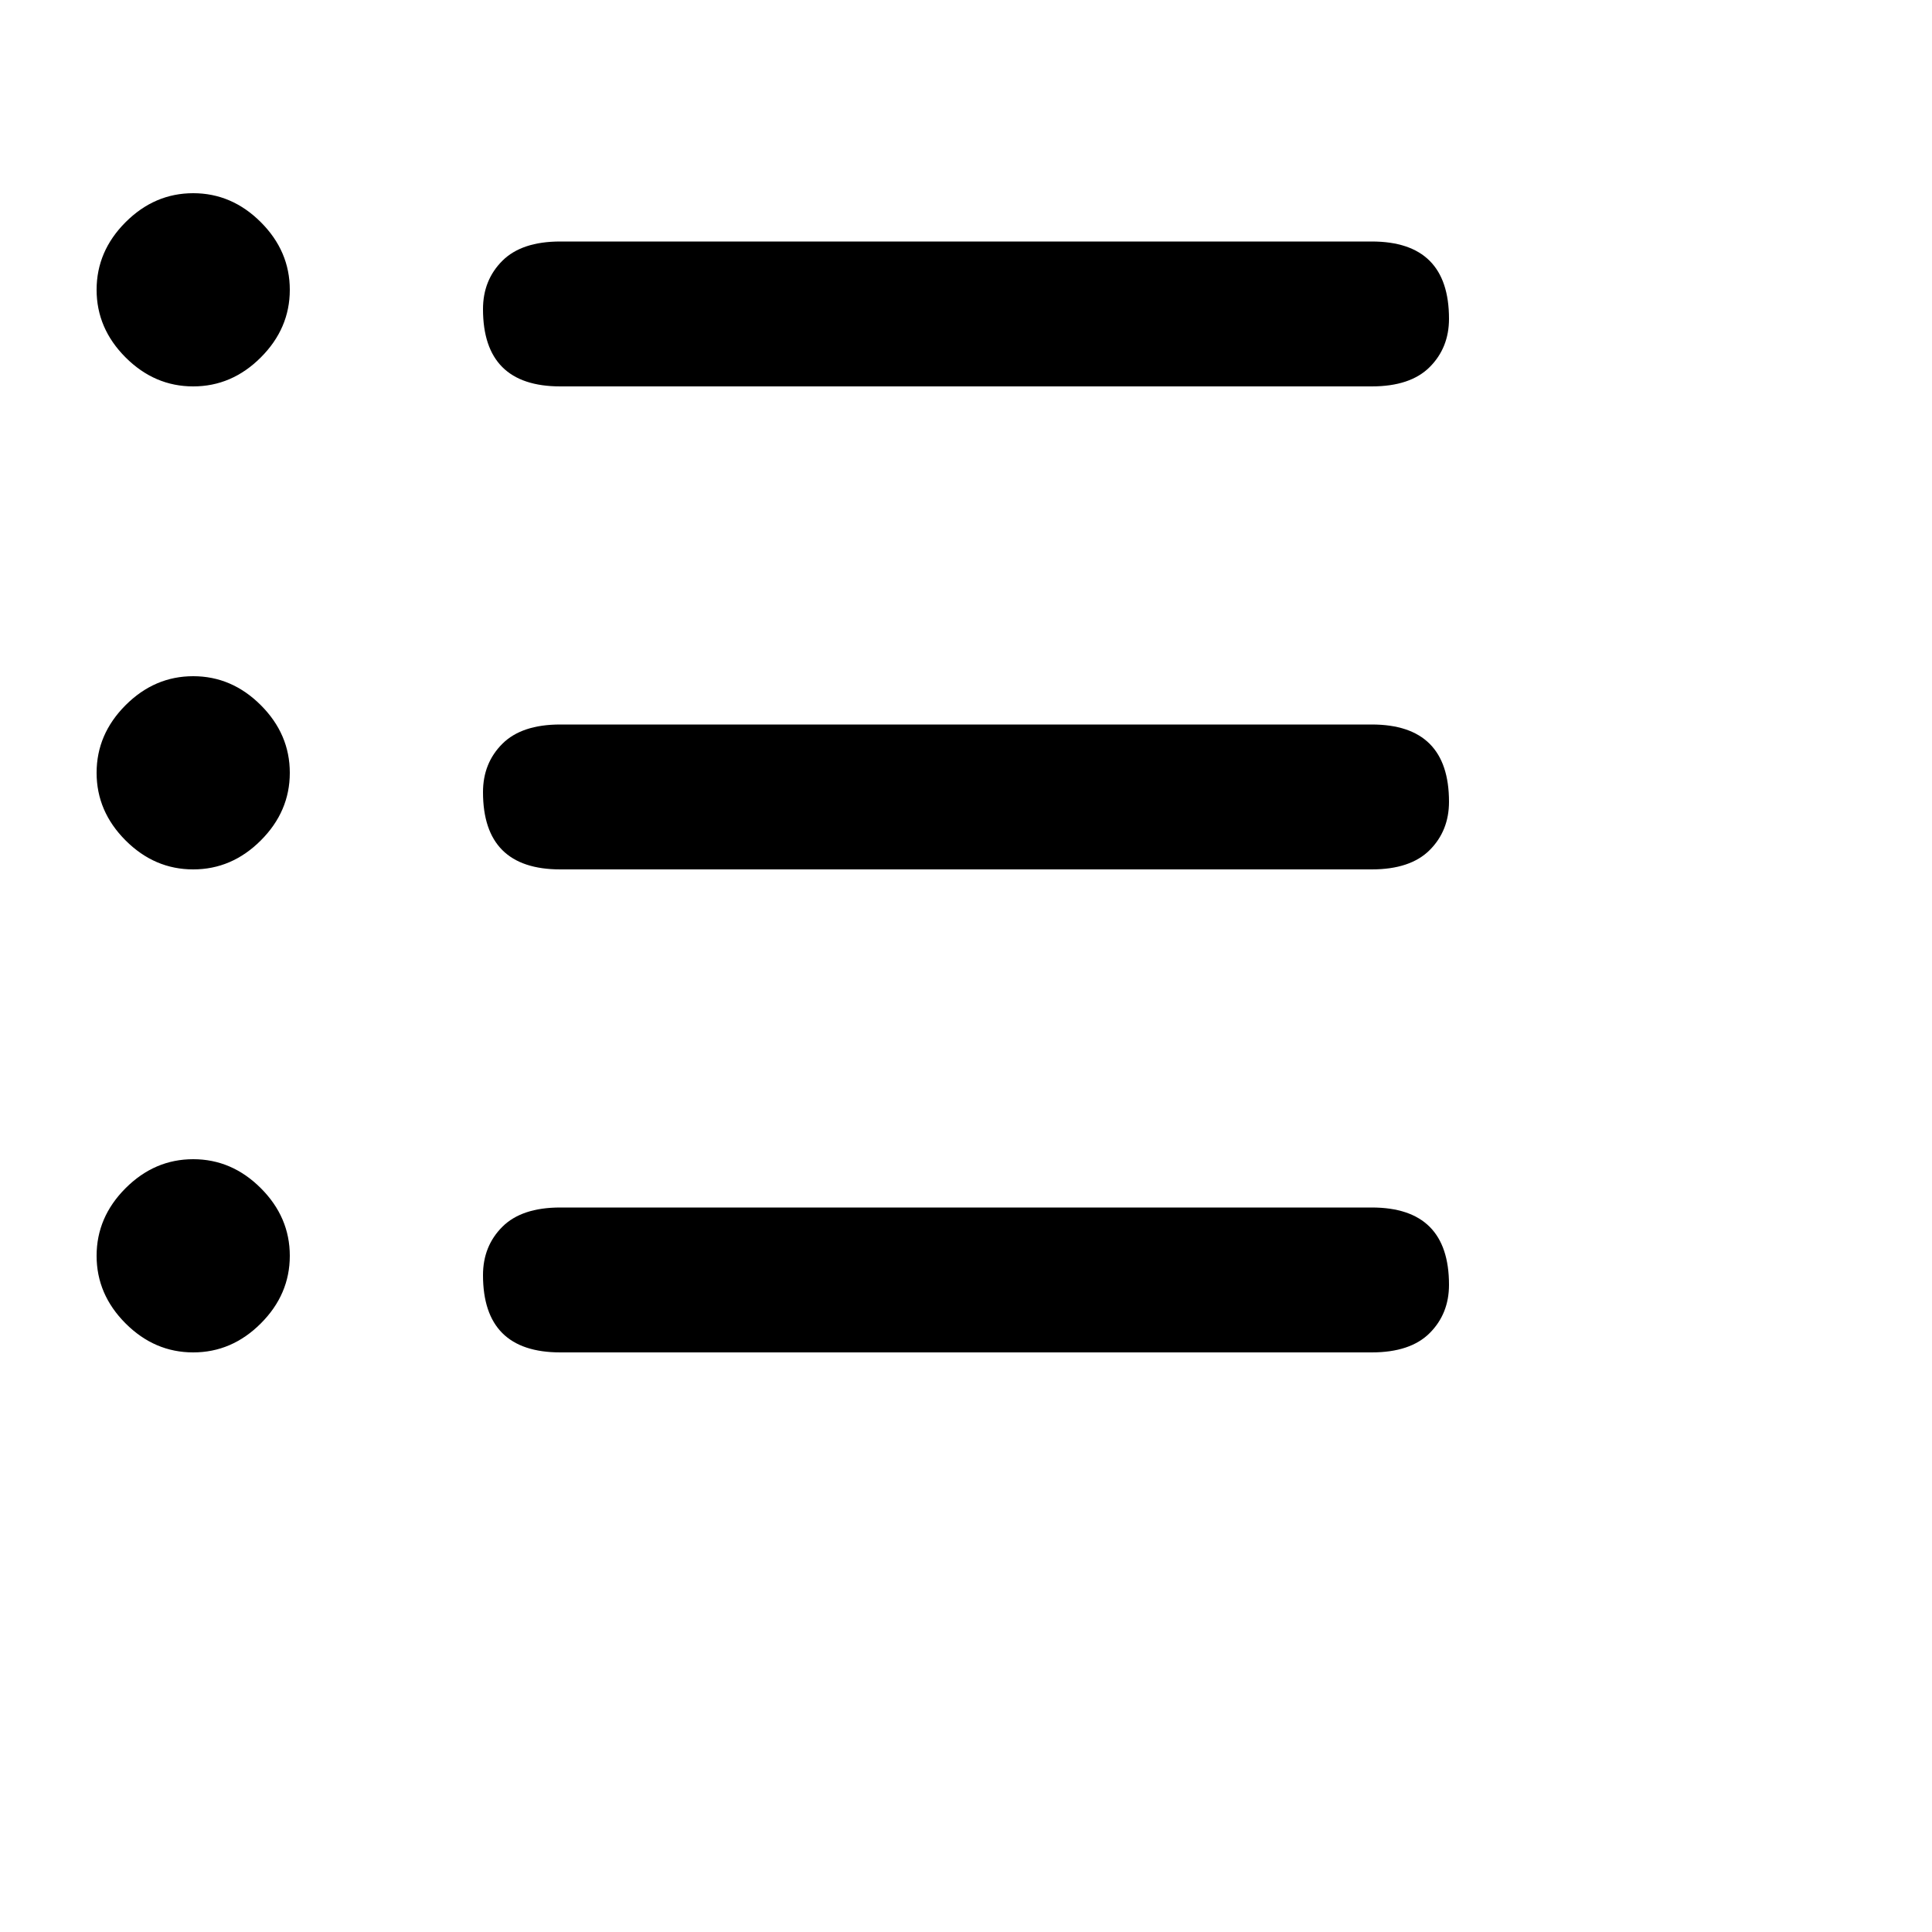
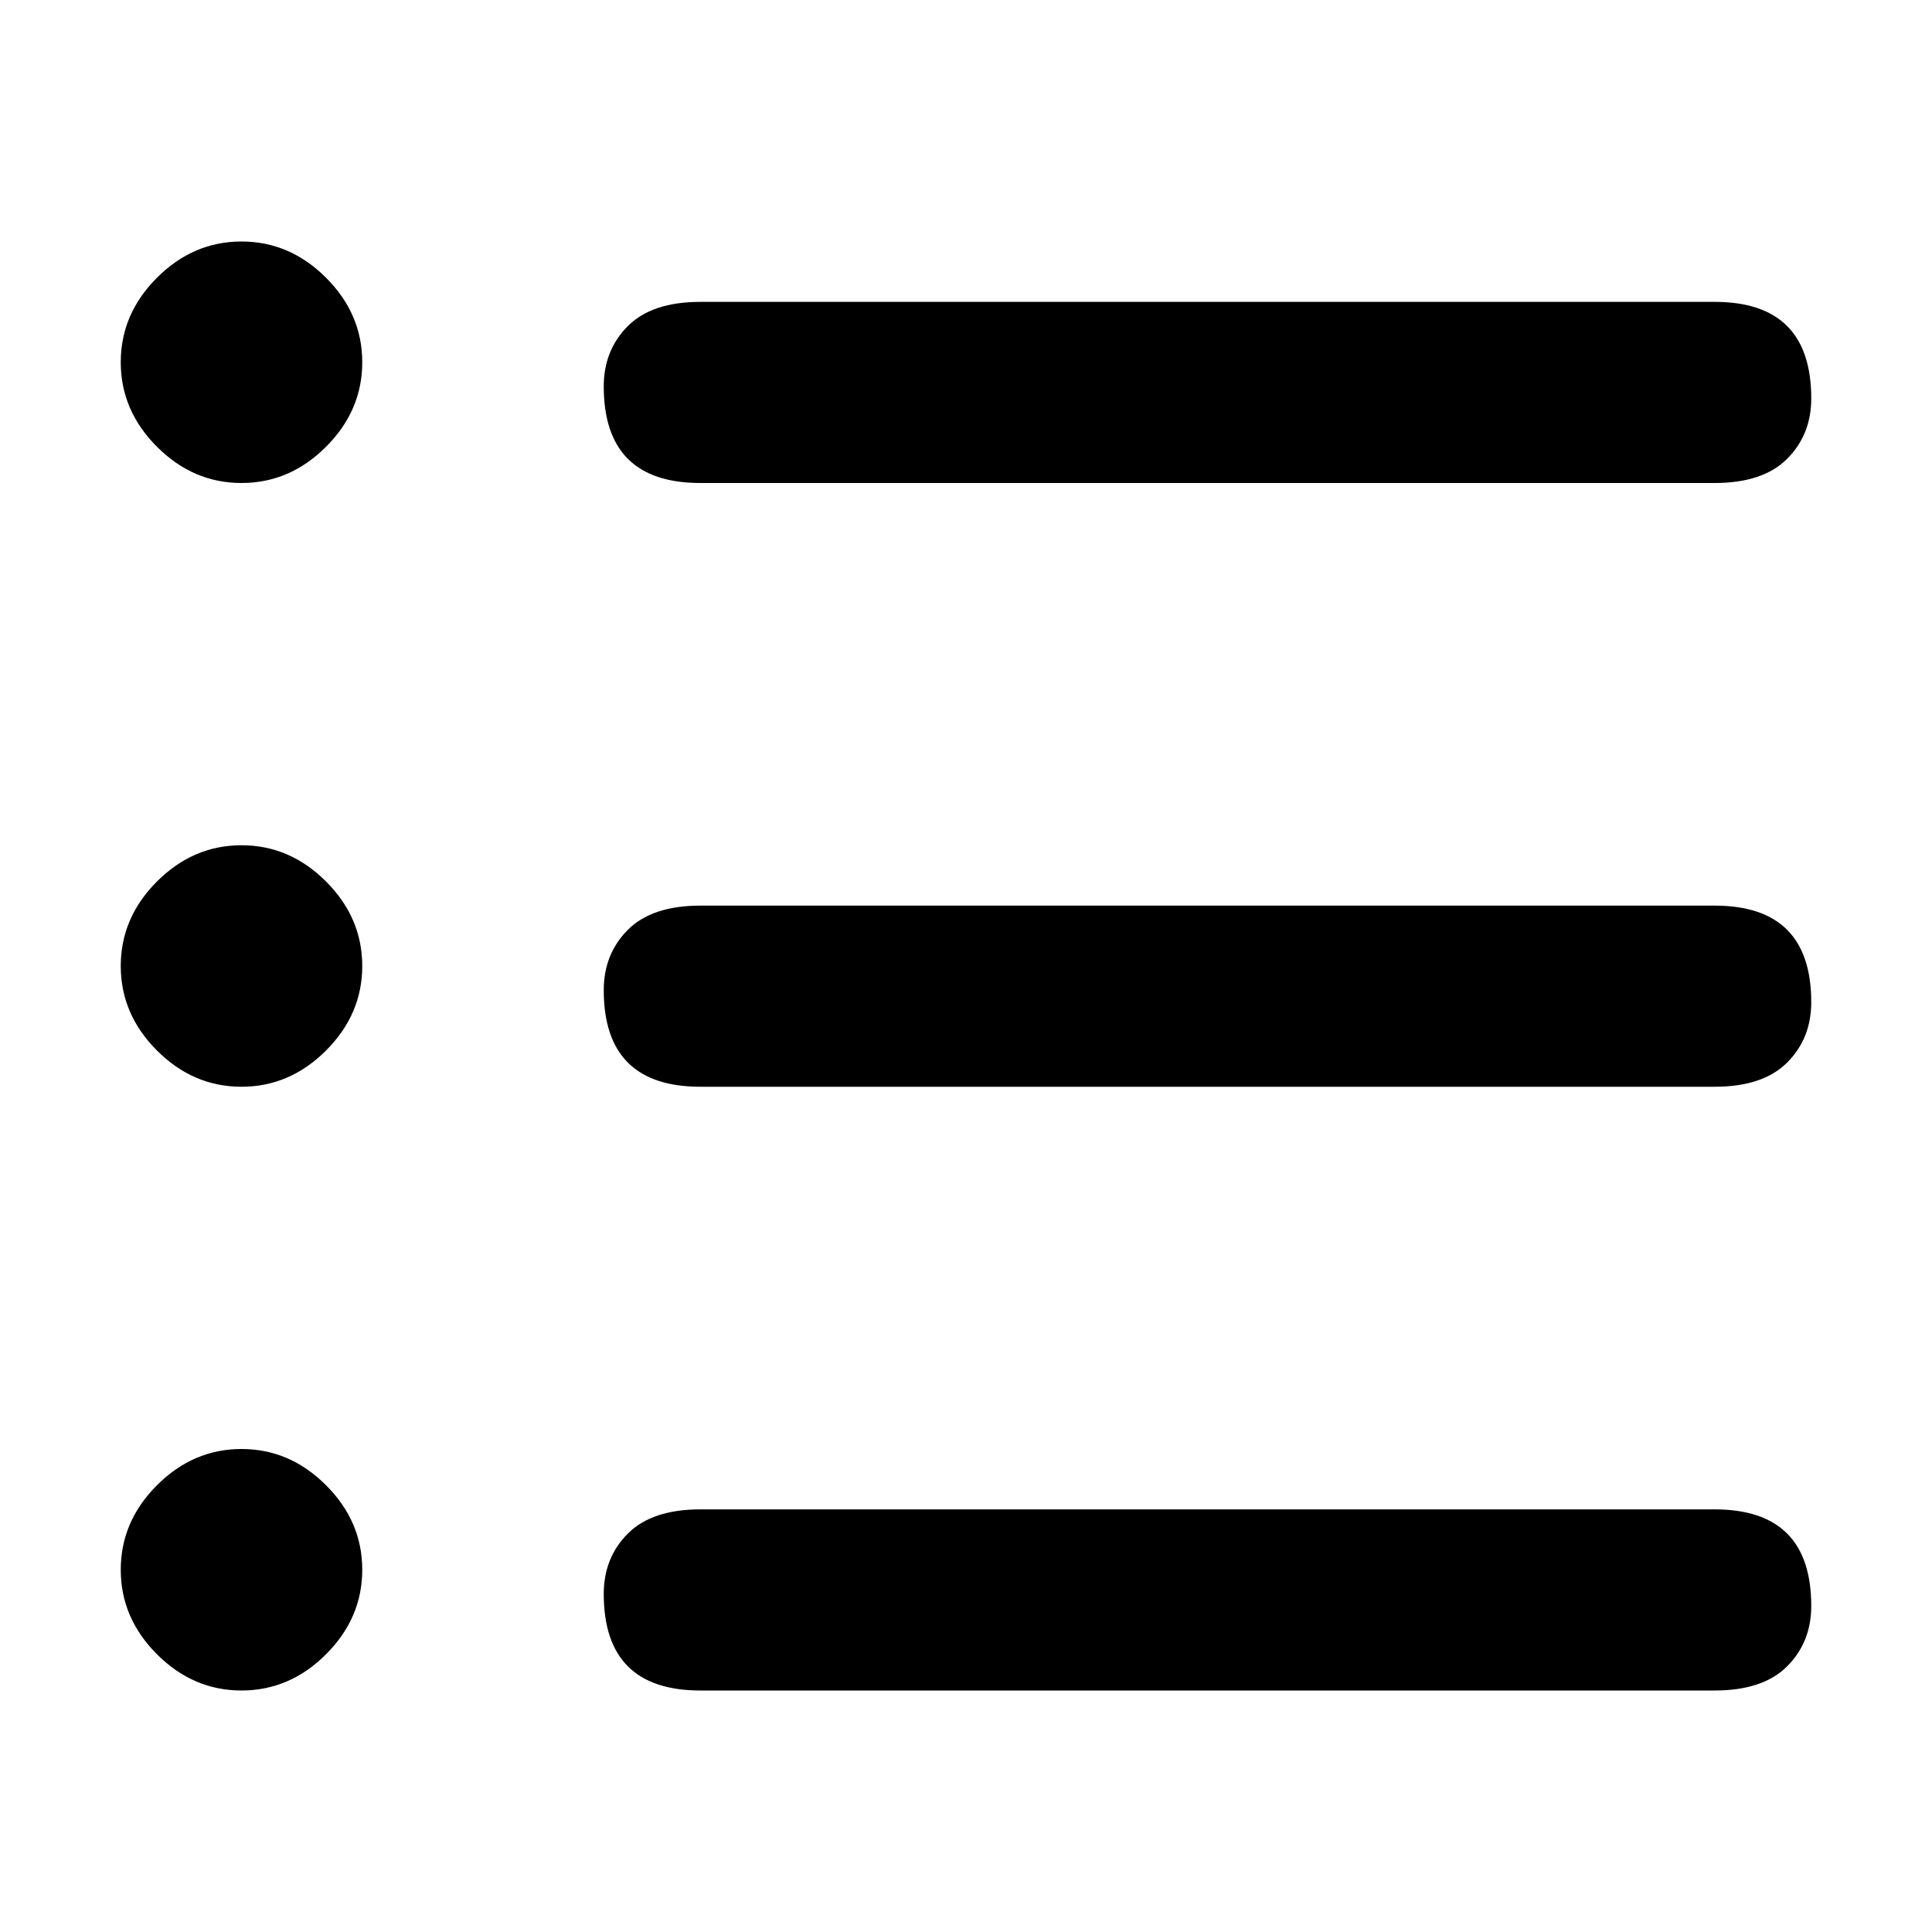
- <svg xmlns="http://www.w3.org/2000/svg" version="1.2" viewBox="0 0 20 20" width="20" height="20">
+ <svg xmlns="http://www.w3.org/2000/svg" version="1.2" viewBox="0 0 16 16" width="16" height="16">
  <path d="m5.8 2.5h8.4q0.4 0 0.6 0.2 0.2 0.2 0.2 0.6 0 0.3-0.2 0.5-0.2 0.2-0.6 0.2h-8.4q-0.4 0-0.6-0.2-0.2-0.2-0.2-0.6 0-0.3 0.2-0.5 0.2-0.2 0.6-0.2zm0 5h8.4q0.4 0 0.6 0.2 0.2 0.2 0.2 0.6 0 0.3-0.2 0.5-0.2 0.2-0.6 0.2h-8.4q-0.4 0-0.6-0.2-0.2-0.2-0.2-0.6 0-0.3 0.2-0.5 0.2-0.2 0.6-0.2zm0 5h8.4q0.4 0 0.6 0.2 0.2 0.2 0.2 0.6 0 0.3-0.2 0.5-0.2 0.2-0.6 0.2h-8.4q-0.4 0-0.6-0.2-0.2-0.2-0.2-0.6 0-0.3 0.2-0.5 0.2-0.2 0.6-0.2zm-3.8 1.5q-0.4 0-0.7-0.3-0.3-0.3-0.3-0.7 0-0.4 0.3-0.7 0.3-0.3 0.7-0.3 0.4 0 0.7 0.3 0.3 0.3 0.3 0.7 0 0.4-0.3 0.7-0.3 0.3-0.7 0.3zm1-6q0 0.4-0.3 0.7-0.3 0.3-0.7 0.3-0.4 0-0.7-0.3-0.3-0.3-0.3-0.7 0-0.4 0.3-0.7 0.3-0.3 0.7-0.3 0.4 0 0.7 0.3 0.3 0.3 0.3 0.7zm-1-4q-0.4 0-0.7-0.3-0.3-0.3-0.3-0.7 0-0.4 0.3-0.7 0.3-0.3 0.7-0.3 0.4 0 0.7 0.3 0.3 0.3 0.3 0.7 0 0.4-0.3 0.7-0.3 0.3-0.7 0.3z" />
</svg>
